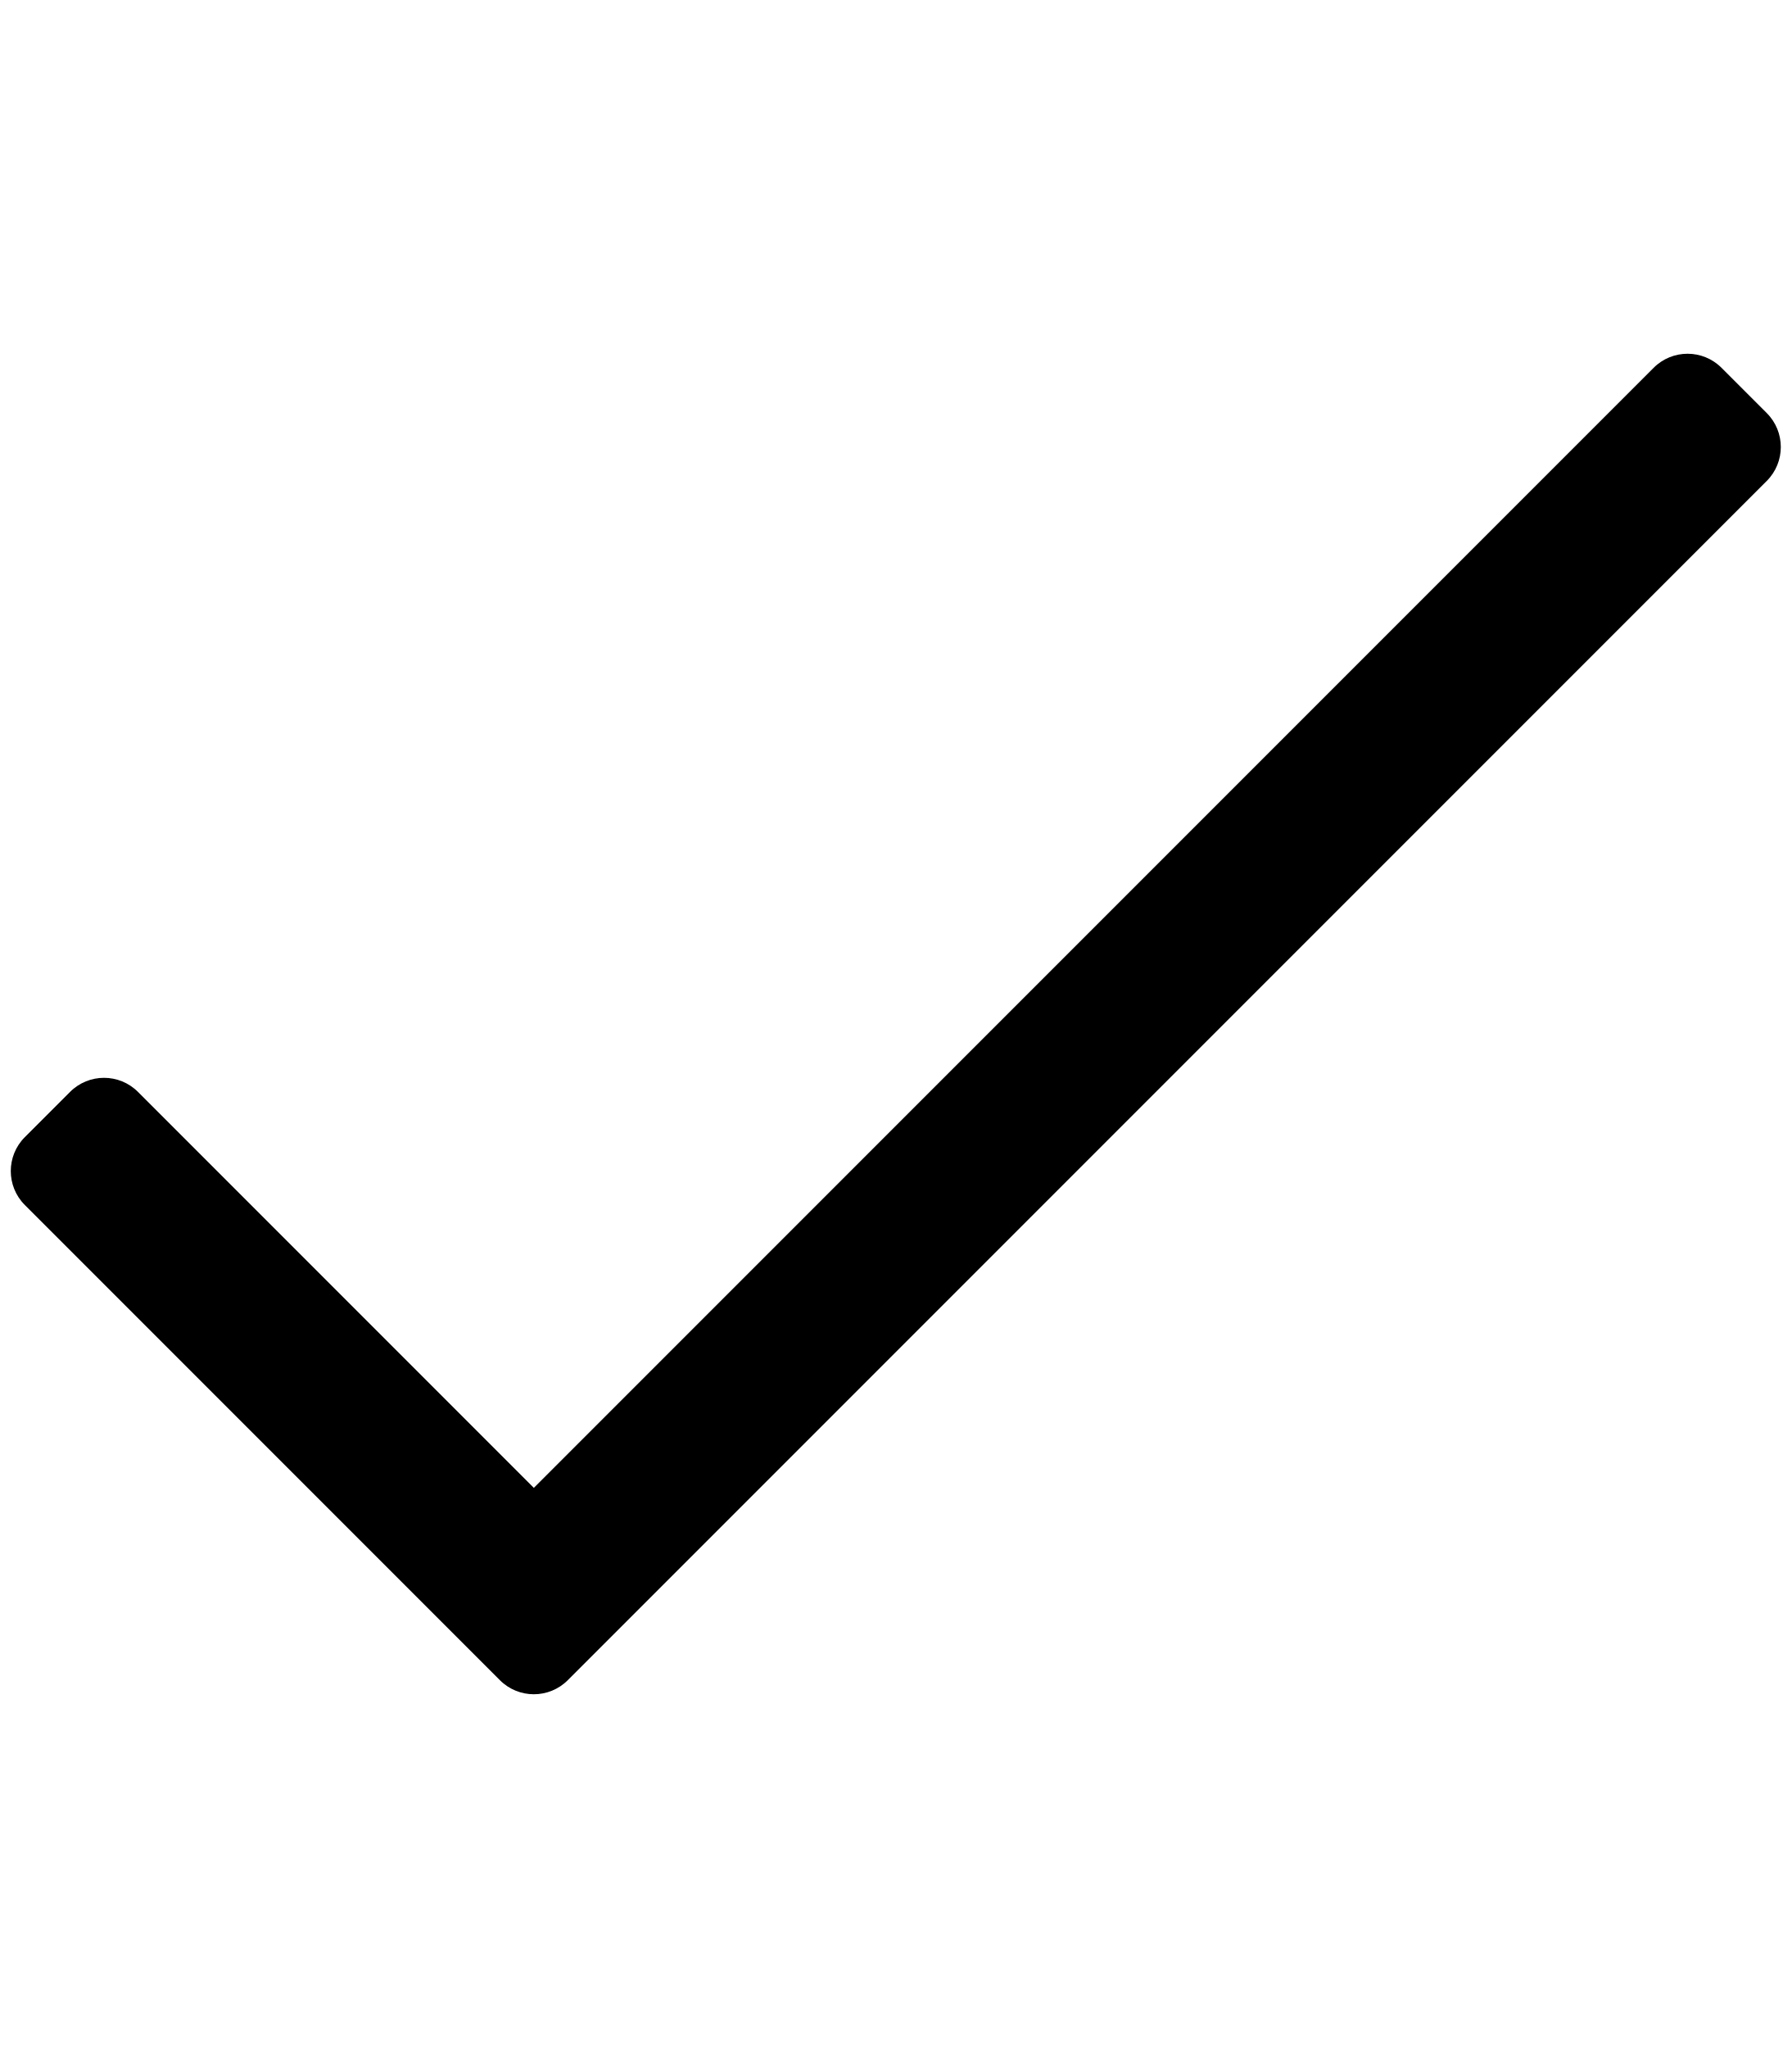
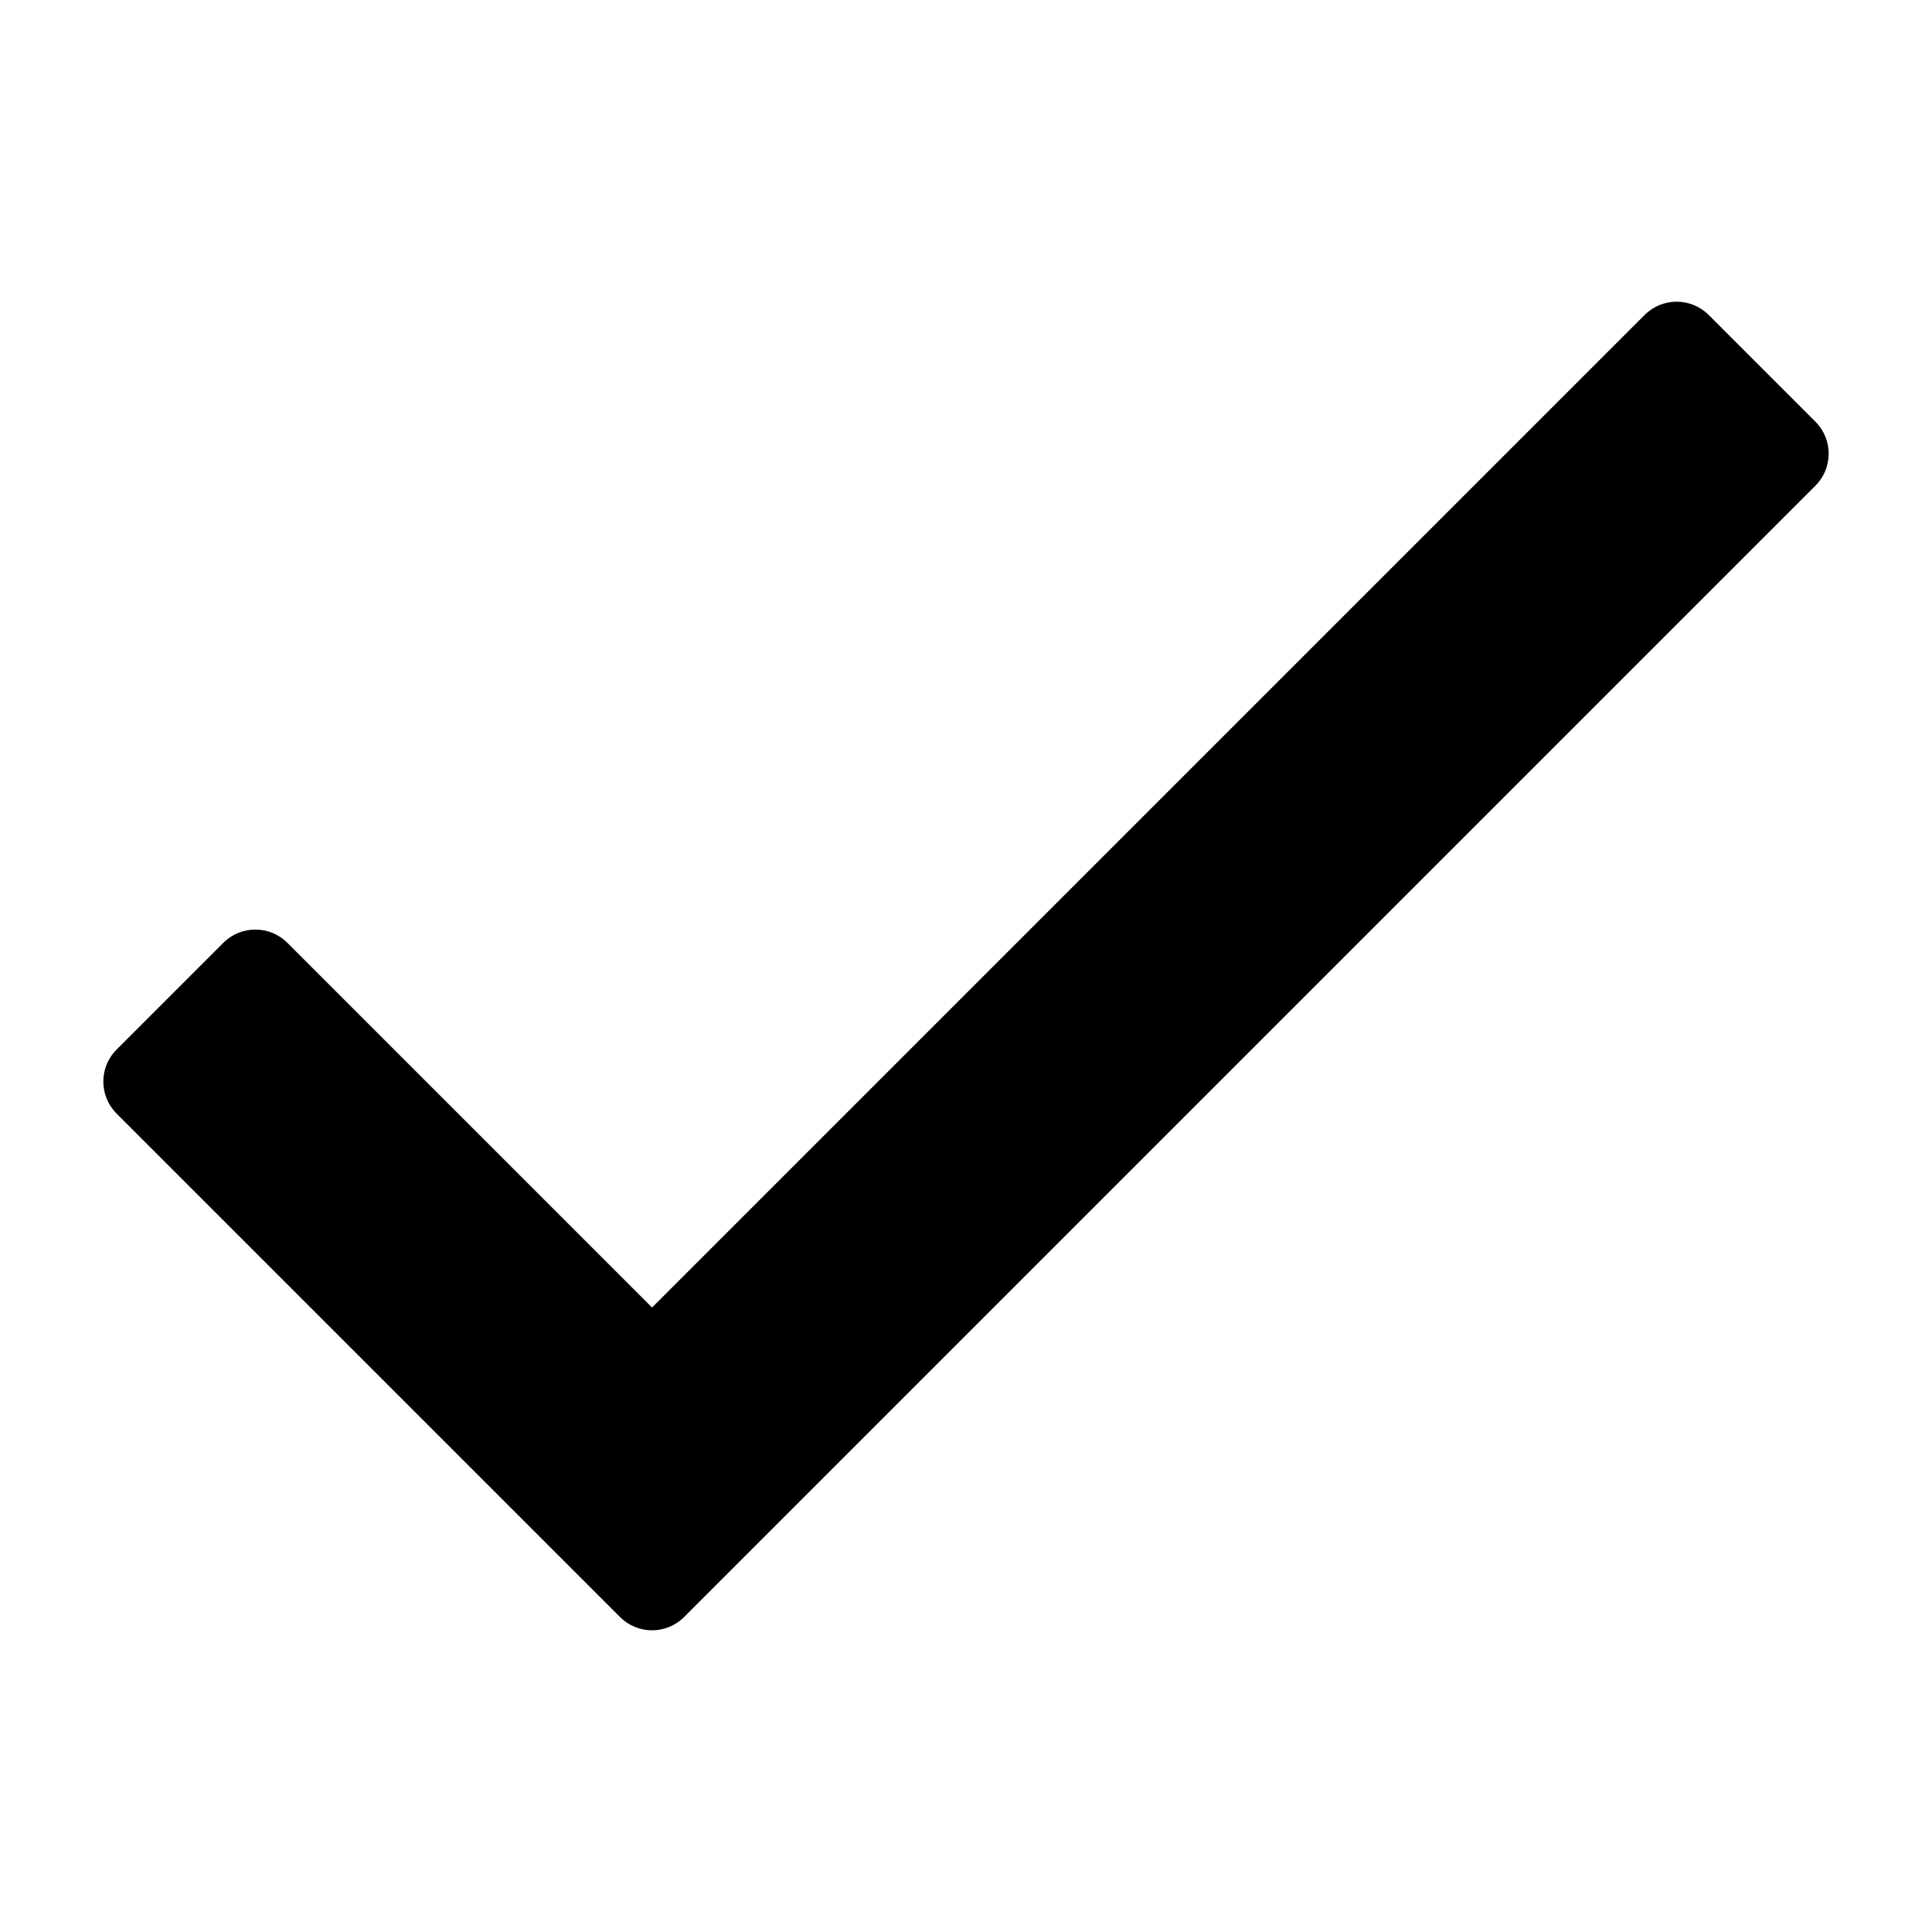
- <svg xmlns="http://www.w3.org/2000/svg" viewBox="0 0 448 512">
-   <path d="M413.505 91.951L133.49 371.966l-98.995-98.995c-4.686-4.686-12.284-4.686-16.971 0L6.211 284.284c-4.686 4.686-4.686 12.284 0 16.971l118.794 118.794c4.686 4.686 12.284 4.686 16.971 0l299.813-299.813c4.686-4.686 4.686-12.284 0-16.971l-11.314-11.314c-4.686-4.686-12.284-4.686-16.97 0z" />
+ <svg xmlns="http://www.w3.org/2000/svg" viewBox="0 0 512 512">
+   <path d="M435.848 83.466L172.804 346.51l-96.652-96.652c-4.686-4.686-12.284-4.686-16.971 0l-28.284 28.284c-4.686 4.686-4.686 12.284 0 16.971l133.421 133.421c4.686 4.686 12.284 4.686 16.971 0l299.813-299.813c4.686-4.686 4.686-12.284 0-16.971l-28.284-28.284c-4.686-4.686-12.284-4.686-16.97 0z" />
</svg>
